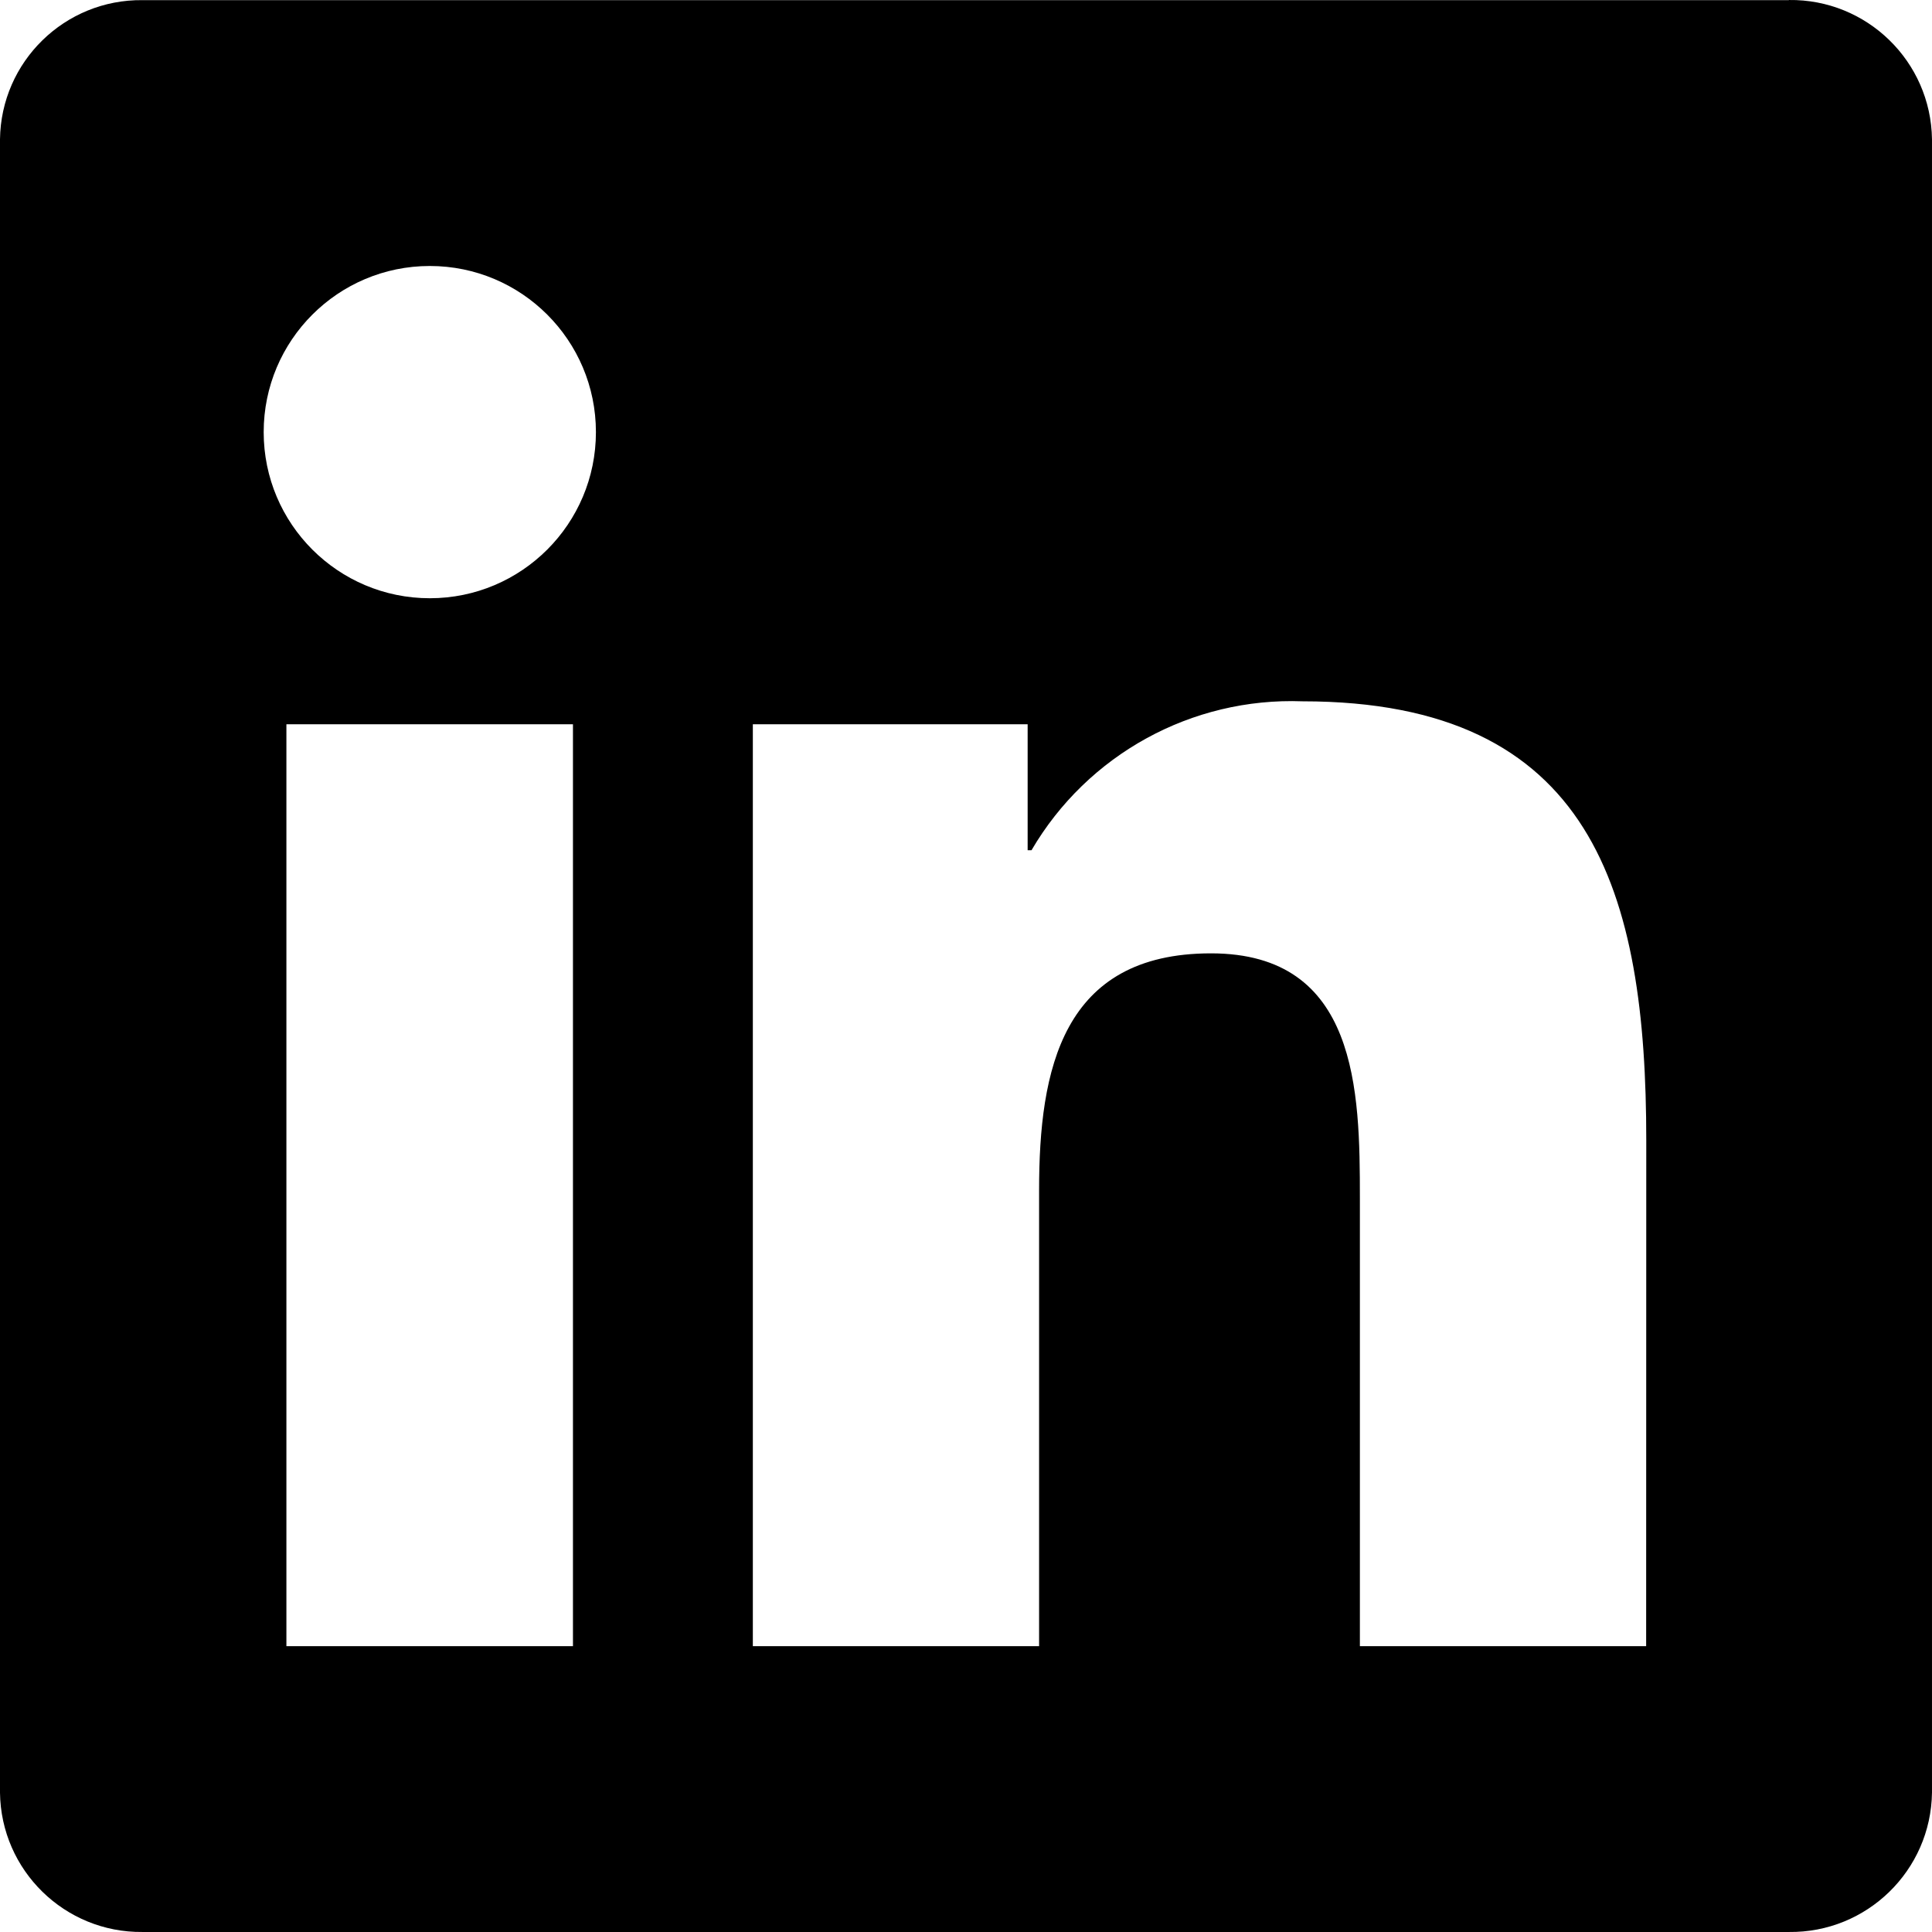
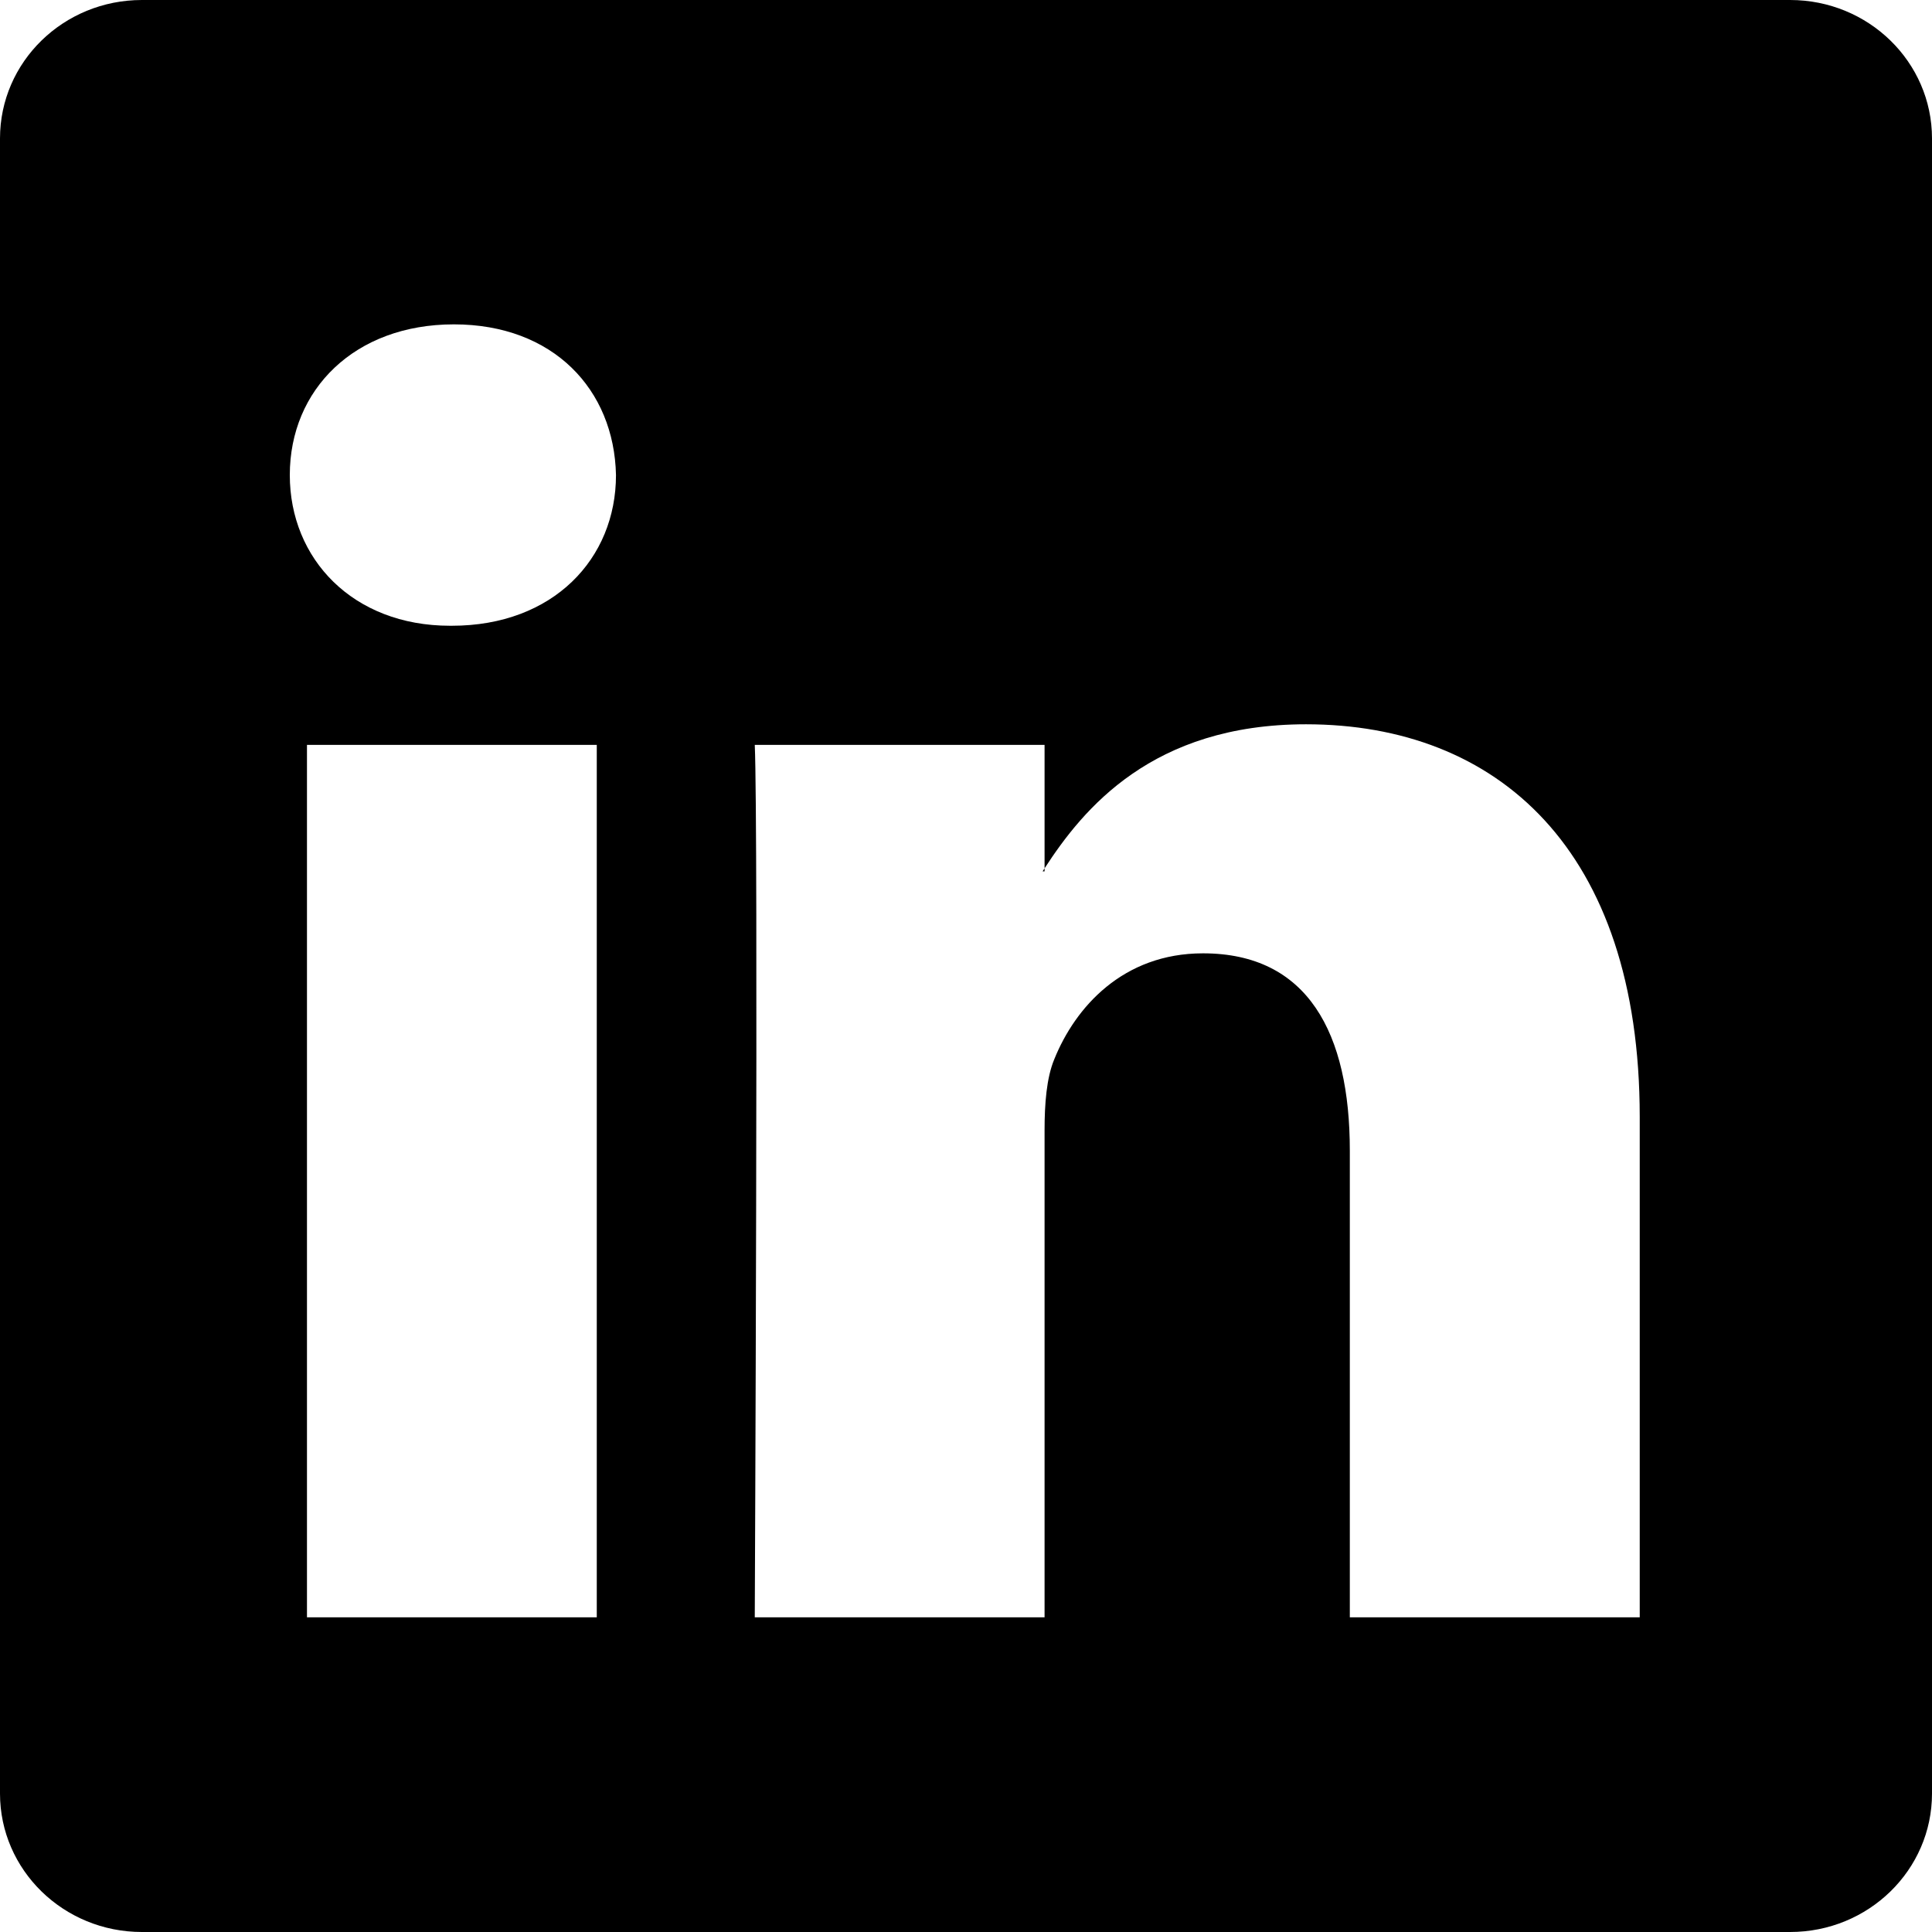
- <svg xmlns="http://www.w3.org/2000/svg" width="256" height="256" preserveAspectRatio="xMidYMid" viewBox="0 0 256 256">
-   <path d="M218.123 218.127h-37.931v-59.403c0-14.165-.253-32.4-19.728-32.4-19.756 0-22.779 15.434-22.779 31.369v60.43h-37.93V95.967h36.413v16.694h.51a39.907 39.907 0 0 1 35.928-19.733c38.445 0 45.533 25.288 45.533 58.186l-.016 67.013ZM56.955 79.27c-12.157.002-22.014-9.852-22.016-22.009-.002-12.157 9.851-22.014 22.008-22.016 12.157-.003 22.014 9.851 22.016 22.008A22.013 22.013 0 0 1 56.955 79.27m18.966 138.858H37.95V95.967h37.97v122.16ZM237.033.018H18.89C8.58-.098.125 8.161-.001 18.471v219.053c.122 10.315 8.576 18.582 18.89 18.474h218.144c10.336.128 18.823-8.139 18.966-18.474V18.454c-.147-10.33-8.635-18.588-18.966-18.453" fill="currentColor" />
+ <svg xmlns="http://www.w3.org/2000/svg" width="18" height="18" fill="none" viewBox="0 0 18 18">
+   <path fill="currentColor" d="M0 1.29C0 .576.592 0 1.322 0h15.356C17.408 0 18 .577 18 1.29v15.42c0 .713-.592 1.29-1.322 1.29H1.322C.592 18 0 17.423 0 16.71zm5.56 13.778V6.94h-2.7v8.128zM4.21 5.83c.943 0 1.529-.623 1.529-1.404-.017-.798-.585-1.404-1.51-1.404S2.7 3.629 2.7 4.426c0 .78.586 1.404 1.493 1.404zm5.522 9.238v-4.54c0-.242.018-.485.09-.658.195-.485.64-.988 1.386-.988.978 0 1.368.745 1.368 1.838v4.348h2.701v-4.662c0-2.497-1.331-3.658-3.109-3.658-1.433 0-2.076.787-2.436 1.342v.028h-.018l.018-.028V6.94h-2.7c.034.763 0 8.128 0 8.128z" />
</svg>
